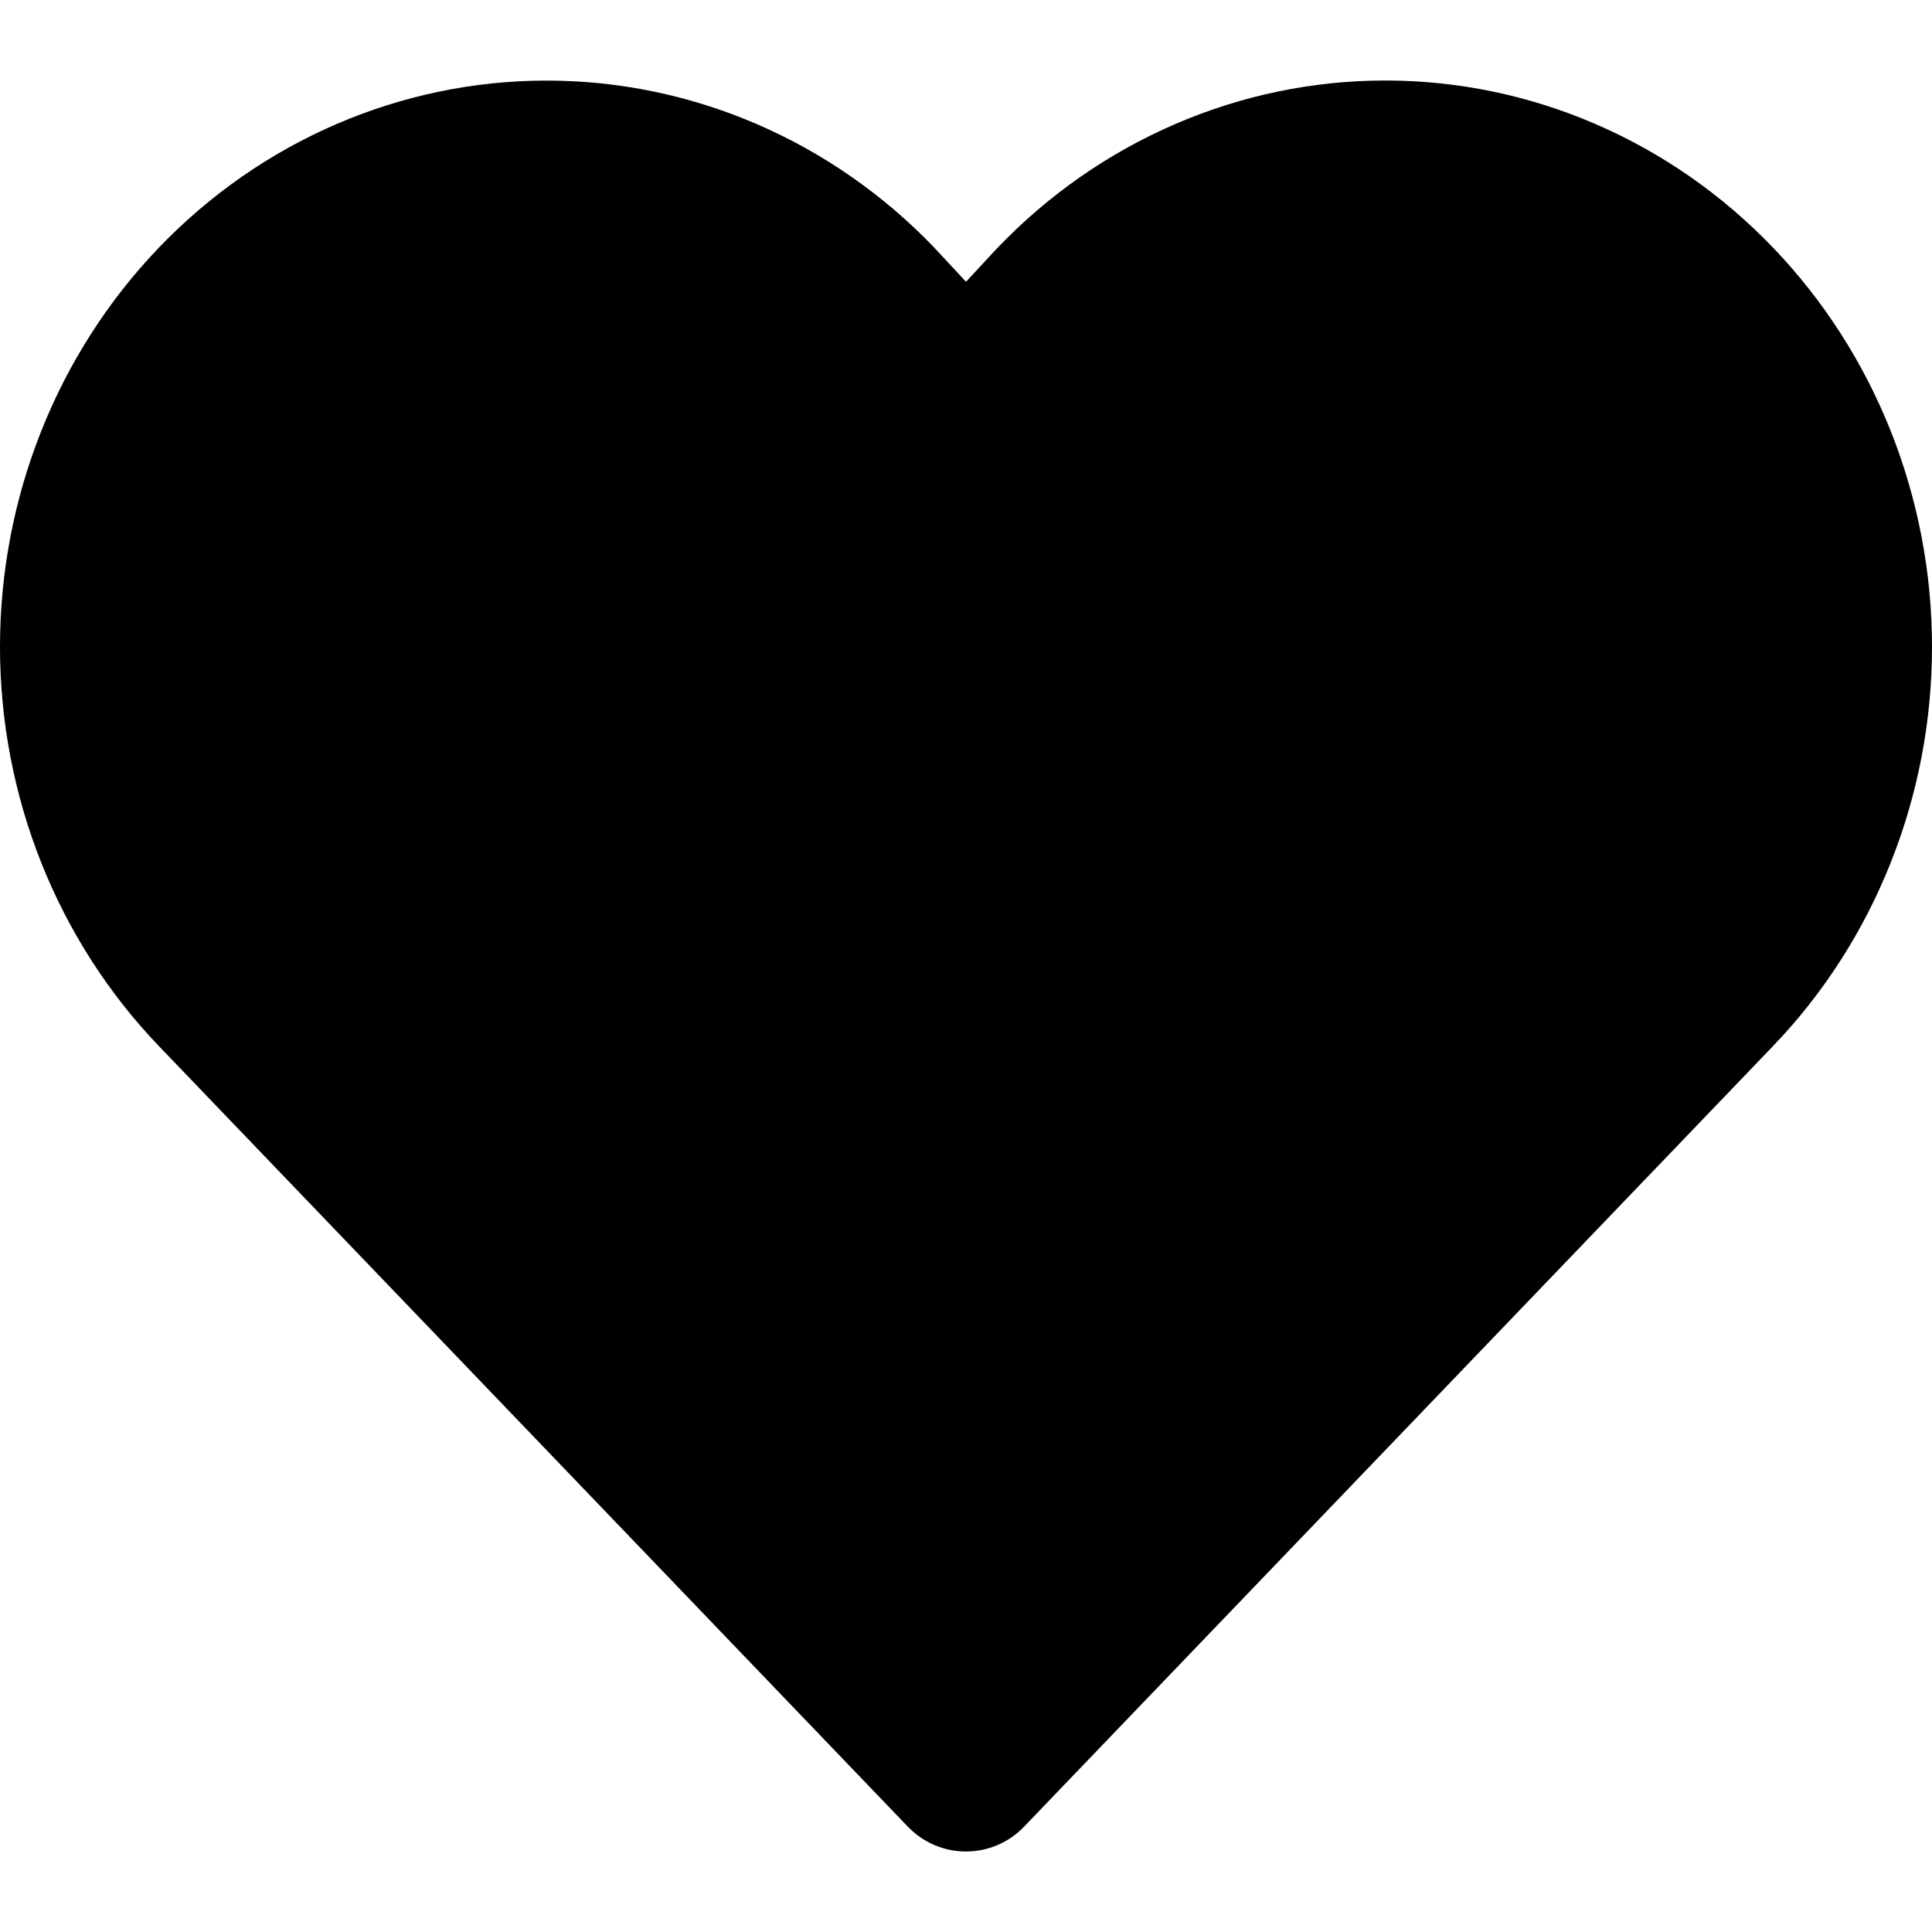
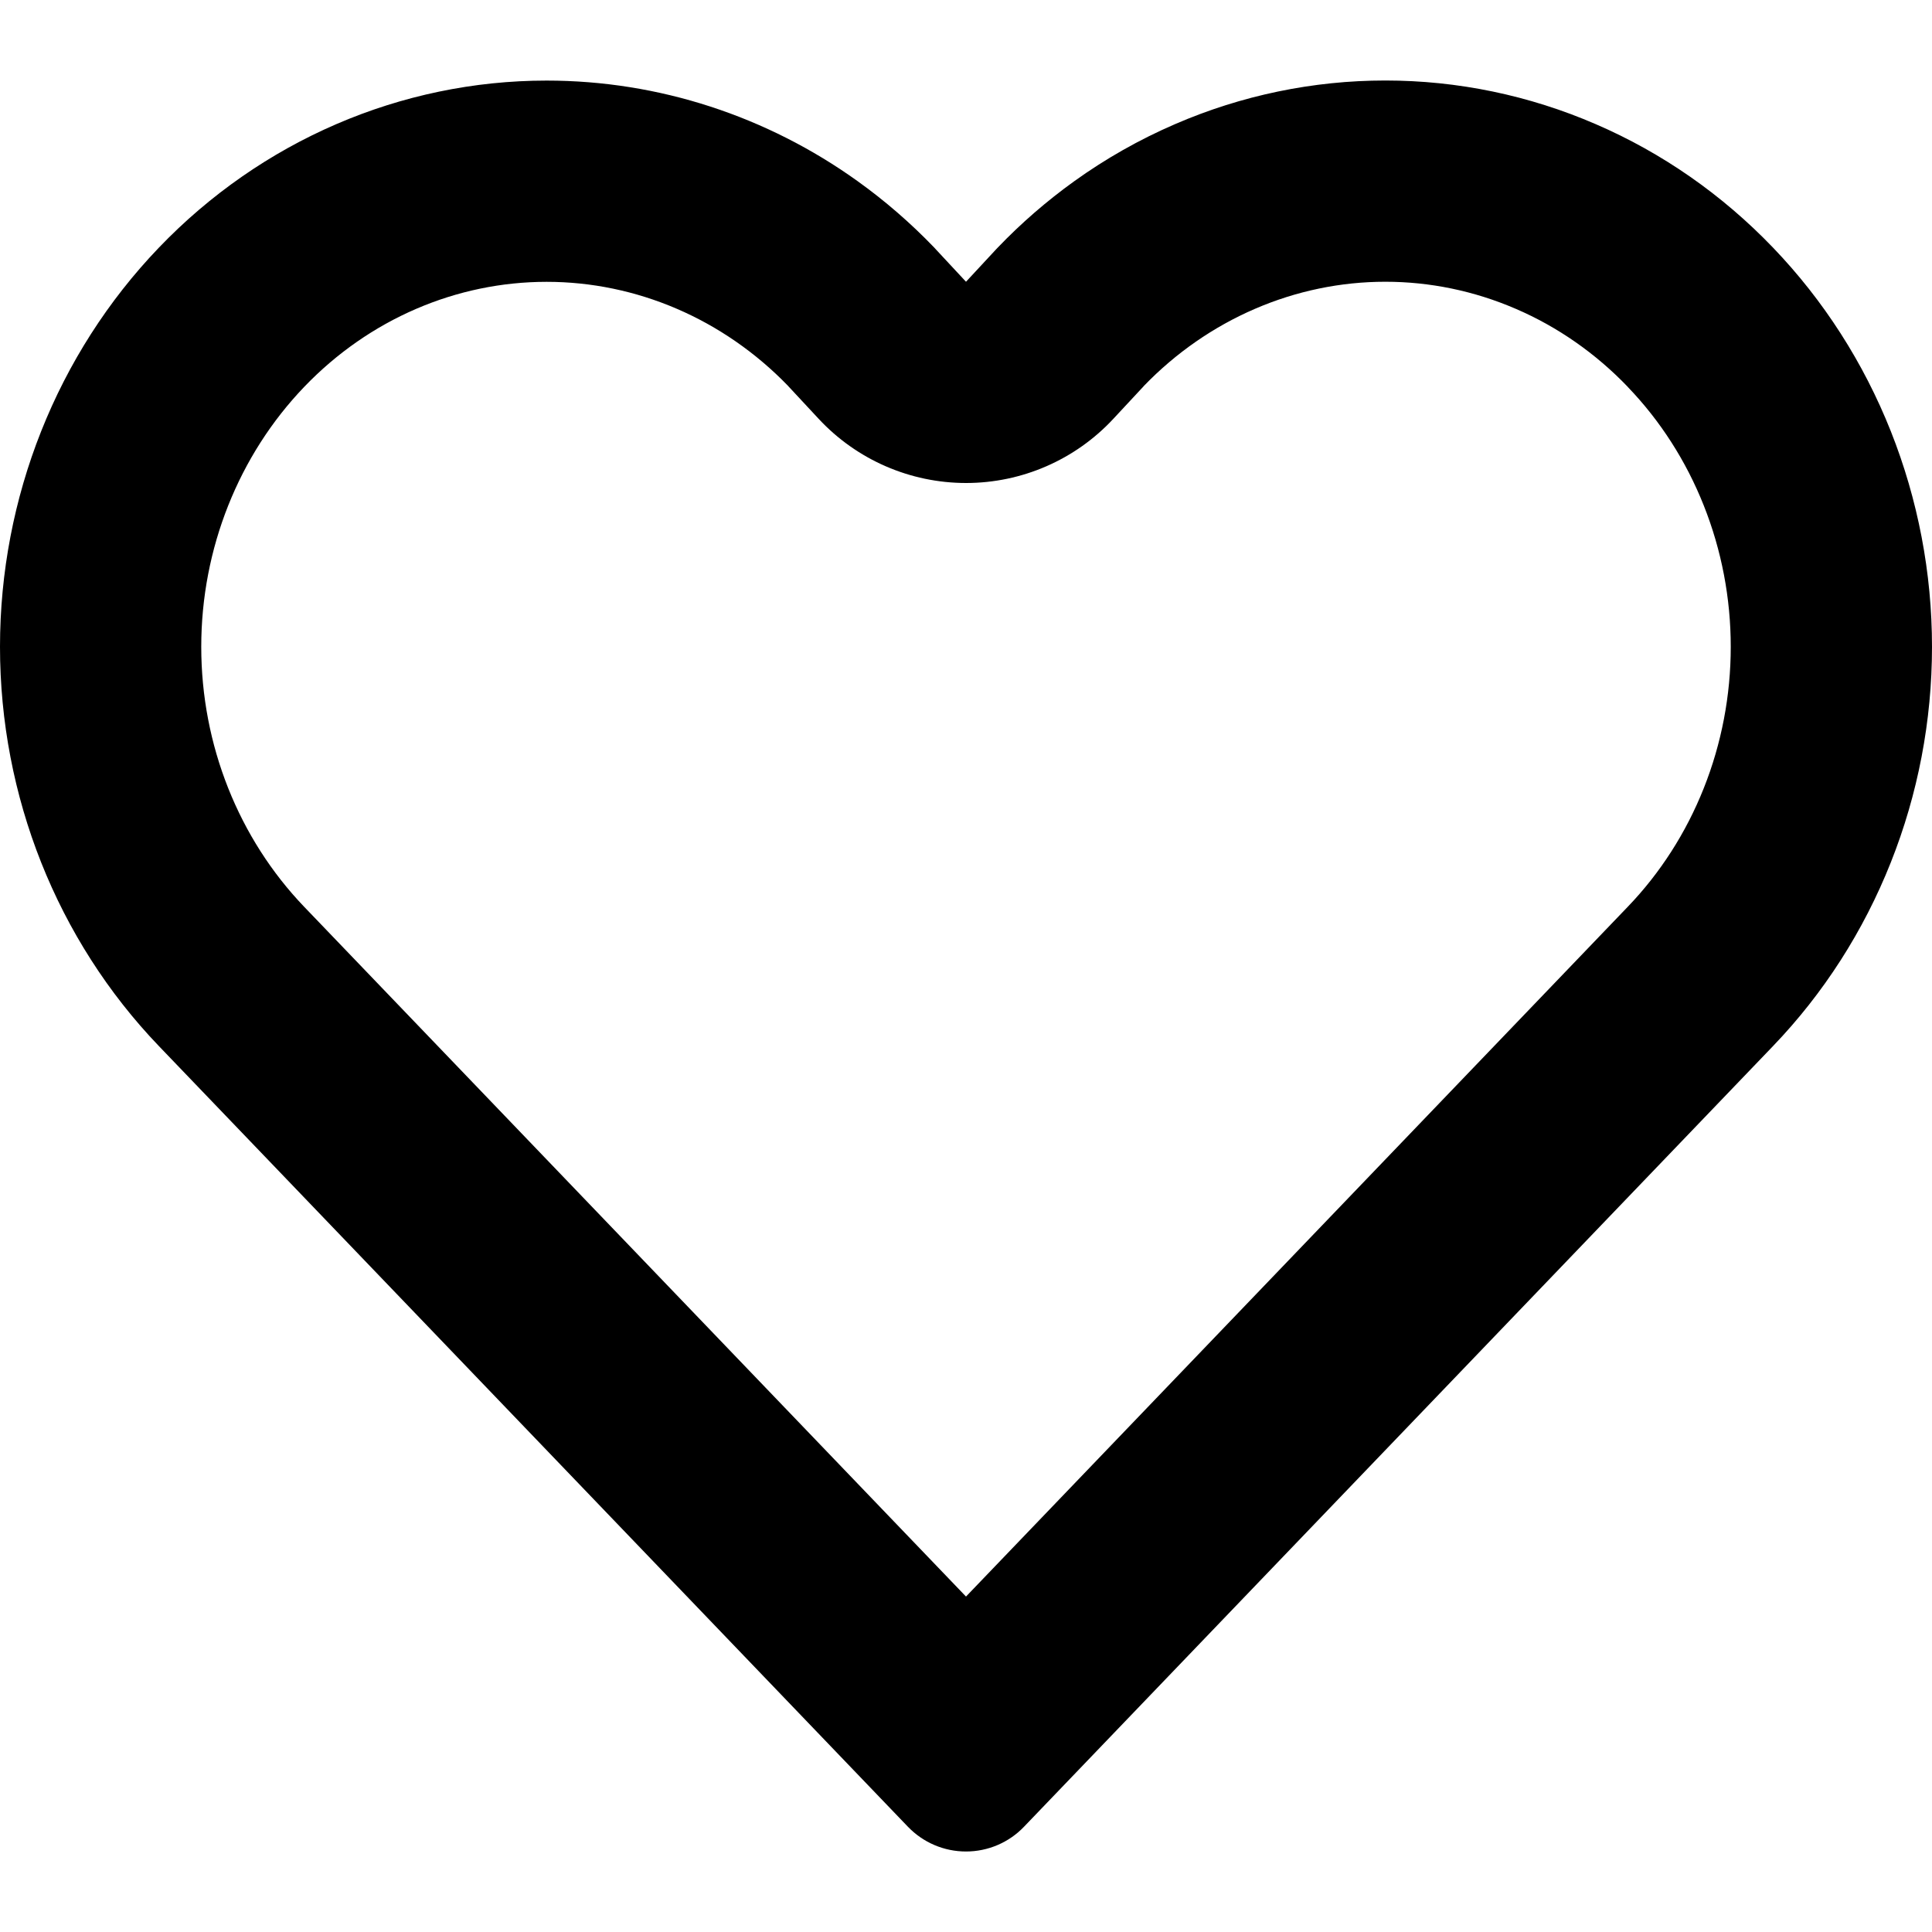
<svg xmlns="http://www.w3.org/2000/svg" width="24" height="24" viewBox="0 0 24 24" fill="none">
-   <path d="M17.209 1C16.312 1 15.424 1.184 14.597 1.542C13.77 1.899 13.022 2.421 12.394 3.076C12.387 3.083 12.38 3.09 12.374 3.097L12 3.5L11.625 3.097C11.619 3.09 11.612 3.083 11.606 3.076C10.336 1.752 8.604 1.001 6.79 1.001C4.976 1.001 3.244 1.752 1.974 3.076C0.706 4.398 0 6.183 0 8.035C0 9.888 0.706 11.673 1.974 12.995L11.278 22.692C11.467 22.889 11.727 23 12 23C12.272 23 12.533 22.889 12.721 22.692L22.025 12.995C22.654 12.34 23.15 11.565 23.488 10.714C23.826 9.864 24 8.954 24 8.035C24 7.117 23.826 6.207 23.488 5.356C23.15 4.506 22.654 3.731 22.025 3.076C21.397 2.421 20.648 1.898 19.822 1.542C18.995 1.184 18.107 1 17.209 1Z" fill="currentColor" />
+   <path fill-rule="evenodd" clip-rule="evenodd" d="M22.025 3.076C22.654 3.731 23.15 4.506 23.488 5.356L21.165 6.28C20.945 5.725 20.623 5.225 20.221 4.807L20.221 4.806C19.82 4.388 19.347 4.059 18.831 3.837C18.315 3.614 17.764 3.5 17.209 3.5C16.655 3.5 16.104 3.614 15.588 3.837C15.077 4.058 14.607 4.382 14.208 4.796L14.207 4.798L13.832 5.201C13.36 5.71 12.696 6 12.001 6C11.306 6 10.642 5.711 10.169 5.202L9.794 4.799L9.792 4.796C8.983 3.959 7.903 3.501 6.79 3.501C5.673 3.501 4.588 3.962 3.778 4.807C2.967 5.653 2.5 6.813 2.5 8.035C2.5 9.258 2.967 10.418 3.778 11.264L12 19.833L20.221 11.264C20.623 10.846 20.945 10.345 21.165 9.791C21.386 9.236 21.5 8.639 21.5 8.035C21.5 7.431 21.386 6.835 21.165 6.28L23.488 5.356C23.826 6.207 24 7.117 24 8.035C24 8.954 23.826 9.864 23.488 10.714C23.15 11.565 22.654 12.34 22.025 12.995L12.721 22.692C12.533 22.889 12.272 23 12 23C11.727 23 11.467 22.889 11.278 22.692L1.974 12.995C0.706 11.673 0 9.888 0 8.035C0 6.183 0.706 4.398 1.974 3.076C3.244 1.752 4.976 1.001 6.79 1.001C8.184 1.001 9.529 1.444 10.653 2.25C10.992 2.493 11.311 2.769 11.606 3.076C11.612 3.083 11.619 3.09 11.625 3.097L12 3.5L12.374 3.097C12.38 3.09 12.387 3.083 12.394 3.076C12.685 2.772 13.003 2.497 13.342 2.253C13.733 1.972 14.154 1.733 14.597 1.542C15.424 1.184 16.312 1 17.209 1C18.107 1 18.995 1.184 19.822 1.542C20.648 1.898 21.397 2.421 22.025 3.076ZM9.772 4.775L9.785 4.789C9.781 4.785 9.777 4.78 9.772 4.775Z" fill="currentColor" />
</svg>
